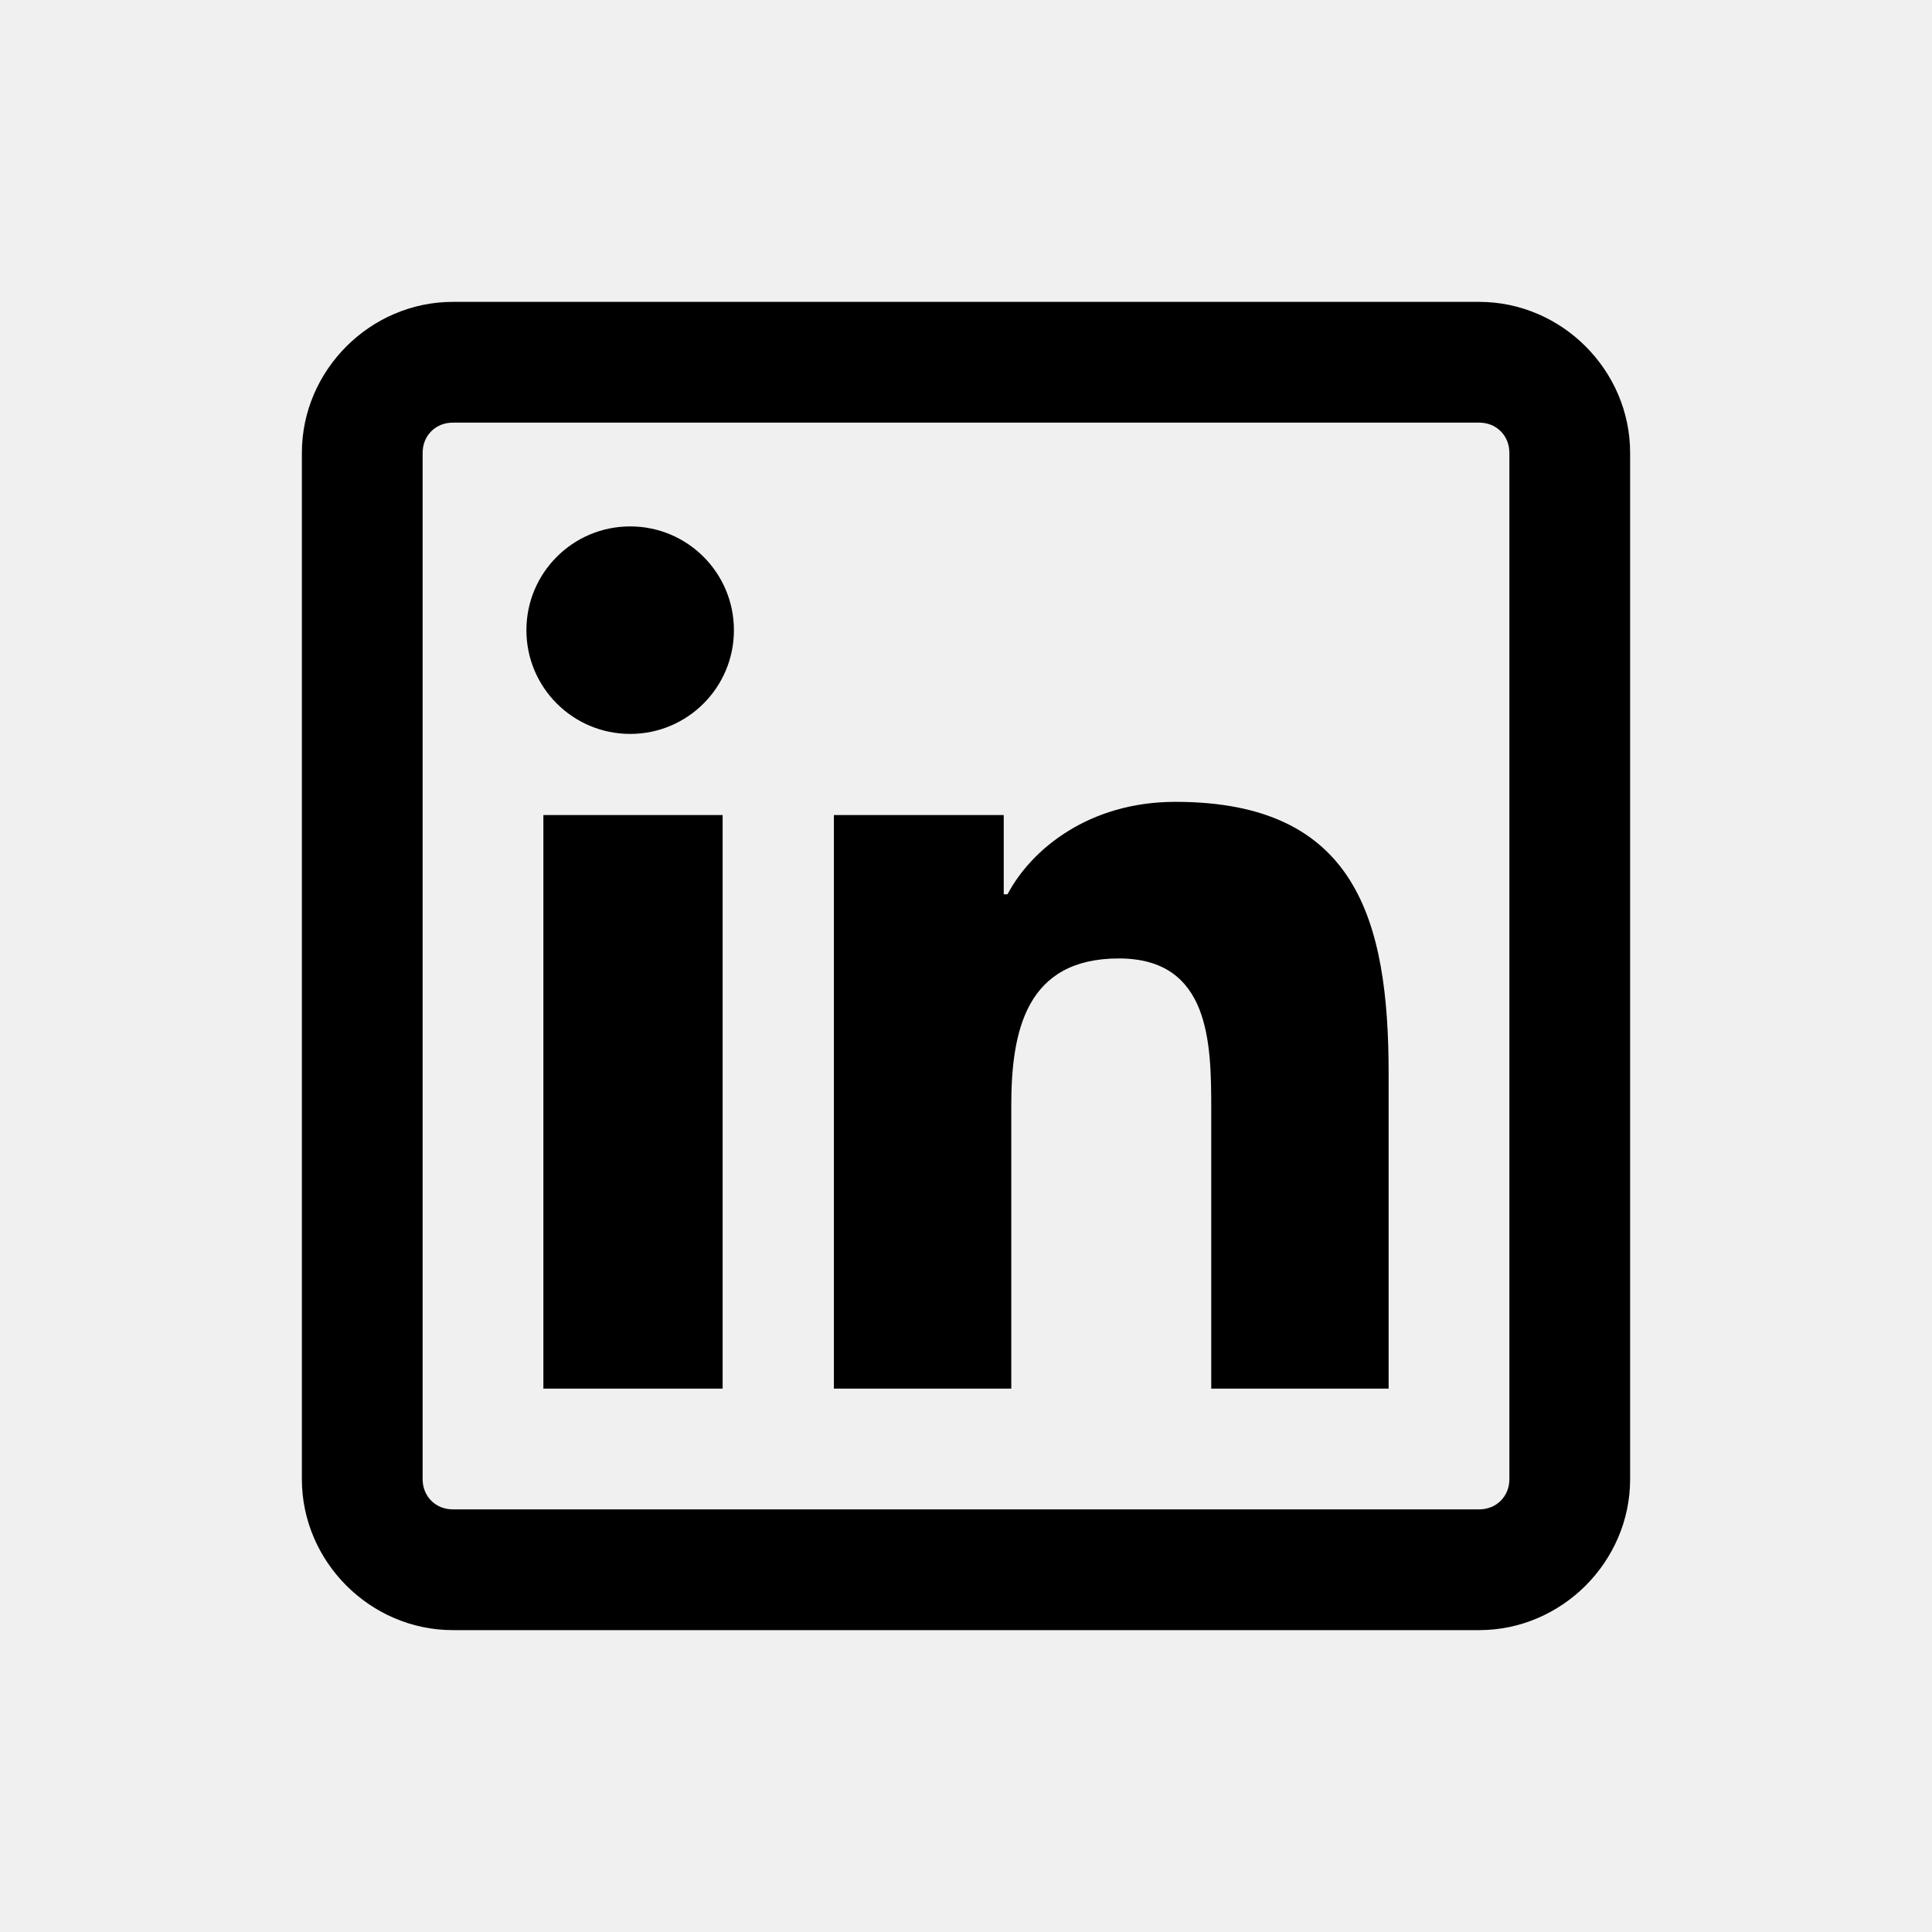
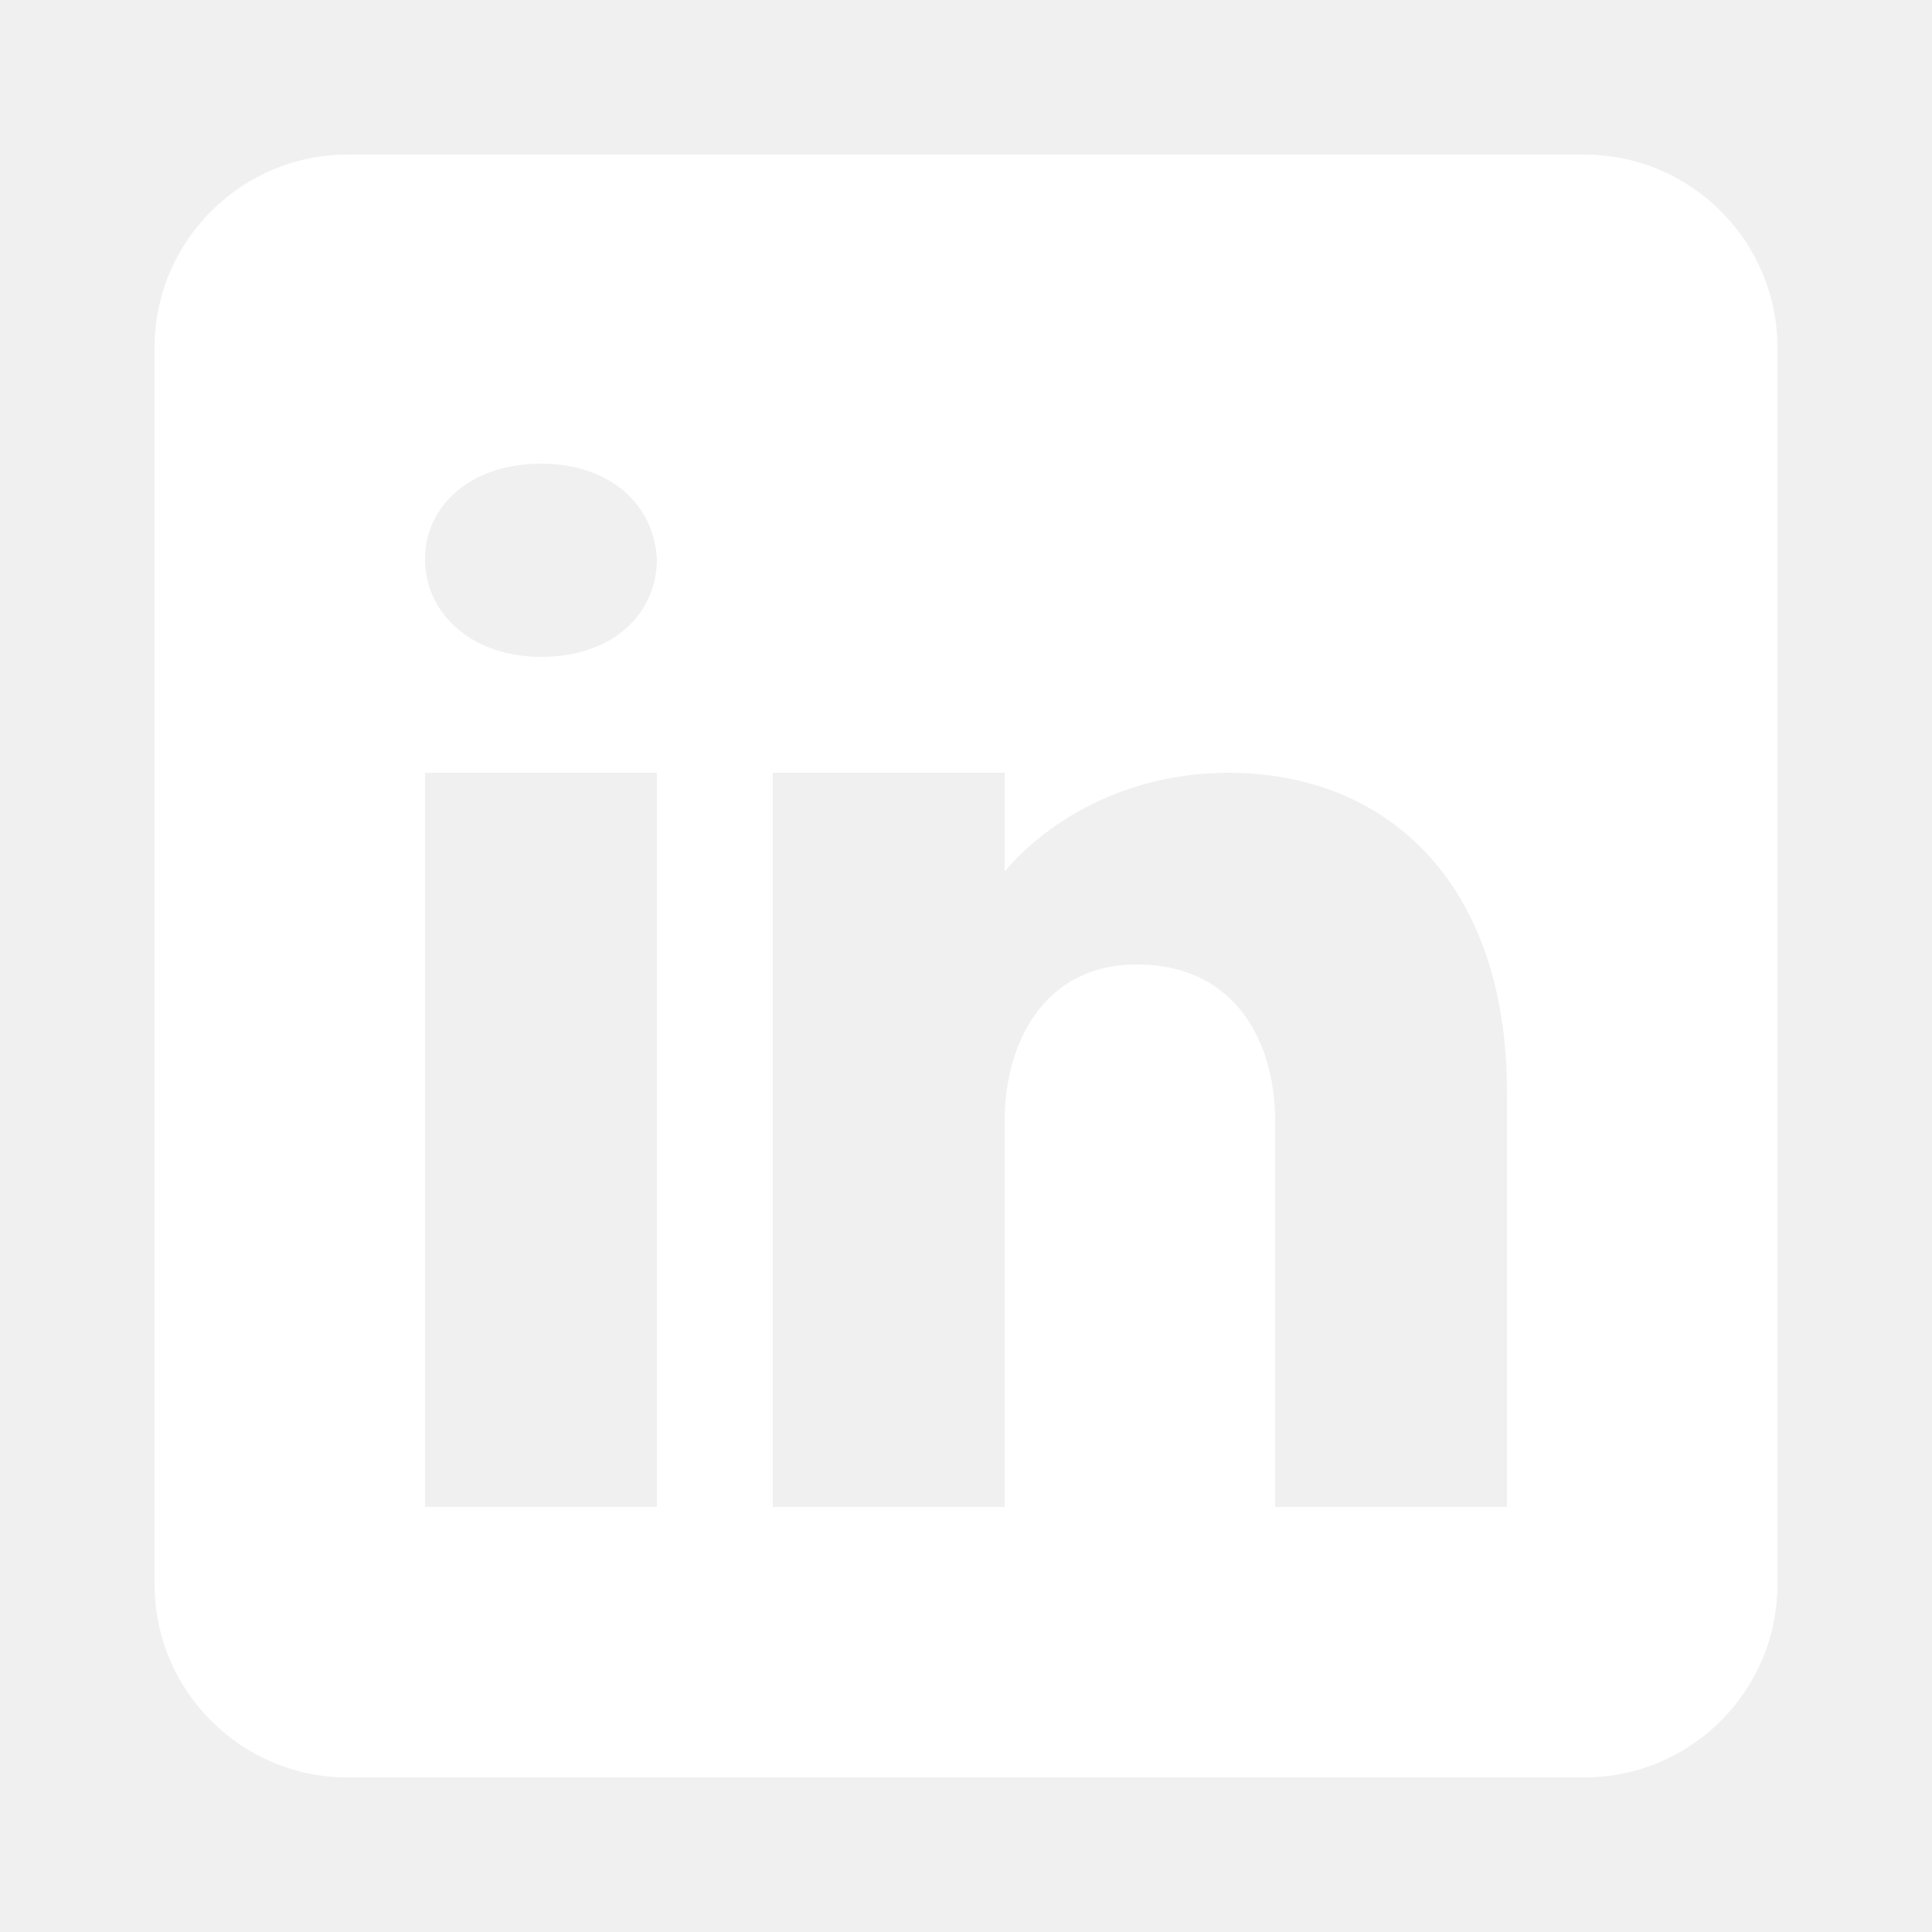
- <svg xmlns="http://www.w3.org/2000/svg" viewBox="0 0 32 32" width="32px" height="32px">
-   <path d="M 7.5 5 C 6.133 5 5 6.133 5 7.5 L 5 24.5 C 5 25.867 6.133 27 7.5 27 L 24.5 27 C 25.867 27 27 25.867 27 24.5 L 27 7.5 C 27 6.133 25.867 5 24.5 5 Z M 7.5 7 L 24.5 7 C 24.785 7 25 7.215 25 7.5 L 25 24.5 C 25 24.785 24.785 25 24.5 25 L 7.5 25 C 7.215 25 7 24.785 7 24.5 L 7 7.5 C 7 7.215 7.215 7 7.5 7 Z M 10.438 8.719 C 9.488 8.719 8.719 9.488 8.719 10.438 C 8.719 11.387 9.488 12.156 10.438 12.156 C 11.387 12.156 12.156 11.387 12.156 10.438 C 12.156 9.488 11.387 8.719 10.438 8.719 Z M 19.469 13.281 C 18.035 13.281 17.082 14.066 16.688 14.812 L 16.625 14.812 L 16.625 13.5 L 13.812 13.5 L 13.812 23 L 16.75 23 L 16.75 18.312 C 16.75 17.074 16.996 15.875 18.531 15.875 C 20.043 15.875 20.062 17.273 20.062 18.375 L 20.062 23 L 23 23 L 23 17.781 C 23 15.227 22.457 13.281 19.469 13.281 Z M 9 13.5 L 9 23 L 11.969 23 L 11.969 13.5 Z" />
+ <svg xmlns="http://www.w3.org/2000/svg" viewBox="0,0,256,256" width="50px" height="50px">
+   <g fill="#ffffff" fill-rule="nonzero" stroke="none" stroke-width="1" stroke-linecap="butt" stroke-linejoin="miter" stroke-miterlimit="10" stroke-dasharray="" stroke-dashoffset="0" font-family="none" font-weight="none" font-size="none" text-anchor="none" style="mix-blend-mode: normal">
+     <g transform="scale(5.12,5.12)">
+       <path d="M41,4h-32c-2.76,0 -5,2.24 -5,5v32c0,2.76 2.24,5 5,5h32c2.76,0 5,-2.24 5,-5v-32c0,-2.76 -2.24,-5 -5,-5zM17,20v19h-6v-19zM11,14.47c0,-1.4 1.2,-2.47 3,-2.47c1.8,0 2.93,1.07 3,2.47c0,1.4 -1.12,2.53 -3,2.53c-1.8,0 -3,-1.13 -3,-2.53zM39,39h-6c0,0 0,-9.26 0,-10c0,-2 -1,-4 -3.5,-4.04h-0.08c-2.42,0 -3.42,2.06 -3.42,4.04c0,0.91 0,10 0,10h-6v-19h6v2.56c0,0 1.93,-2.56 5.81,-2.56c3.97,0 7.19,2.73 7.19,8.26z" />
+     </g>
+   </g>
</svg>
